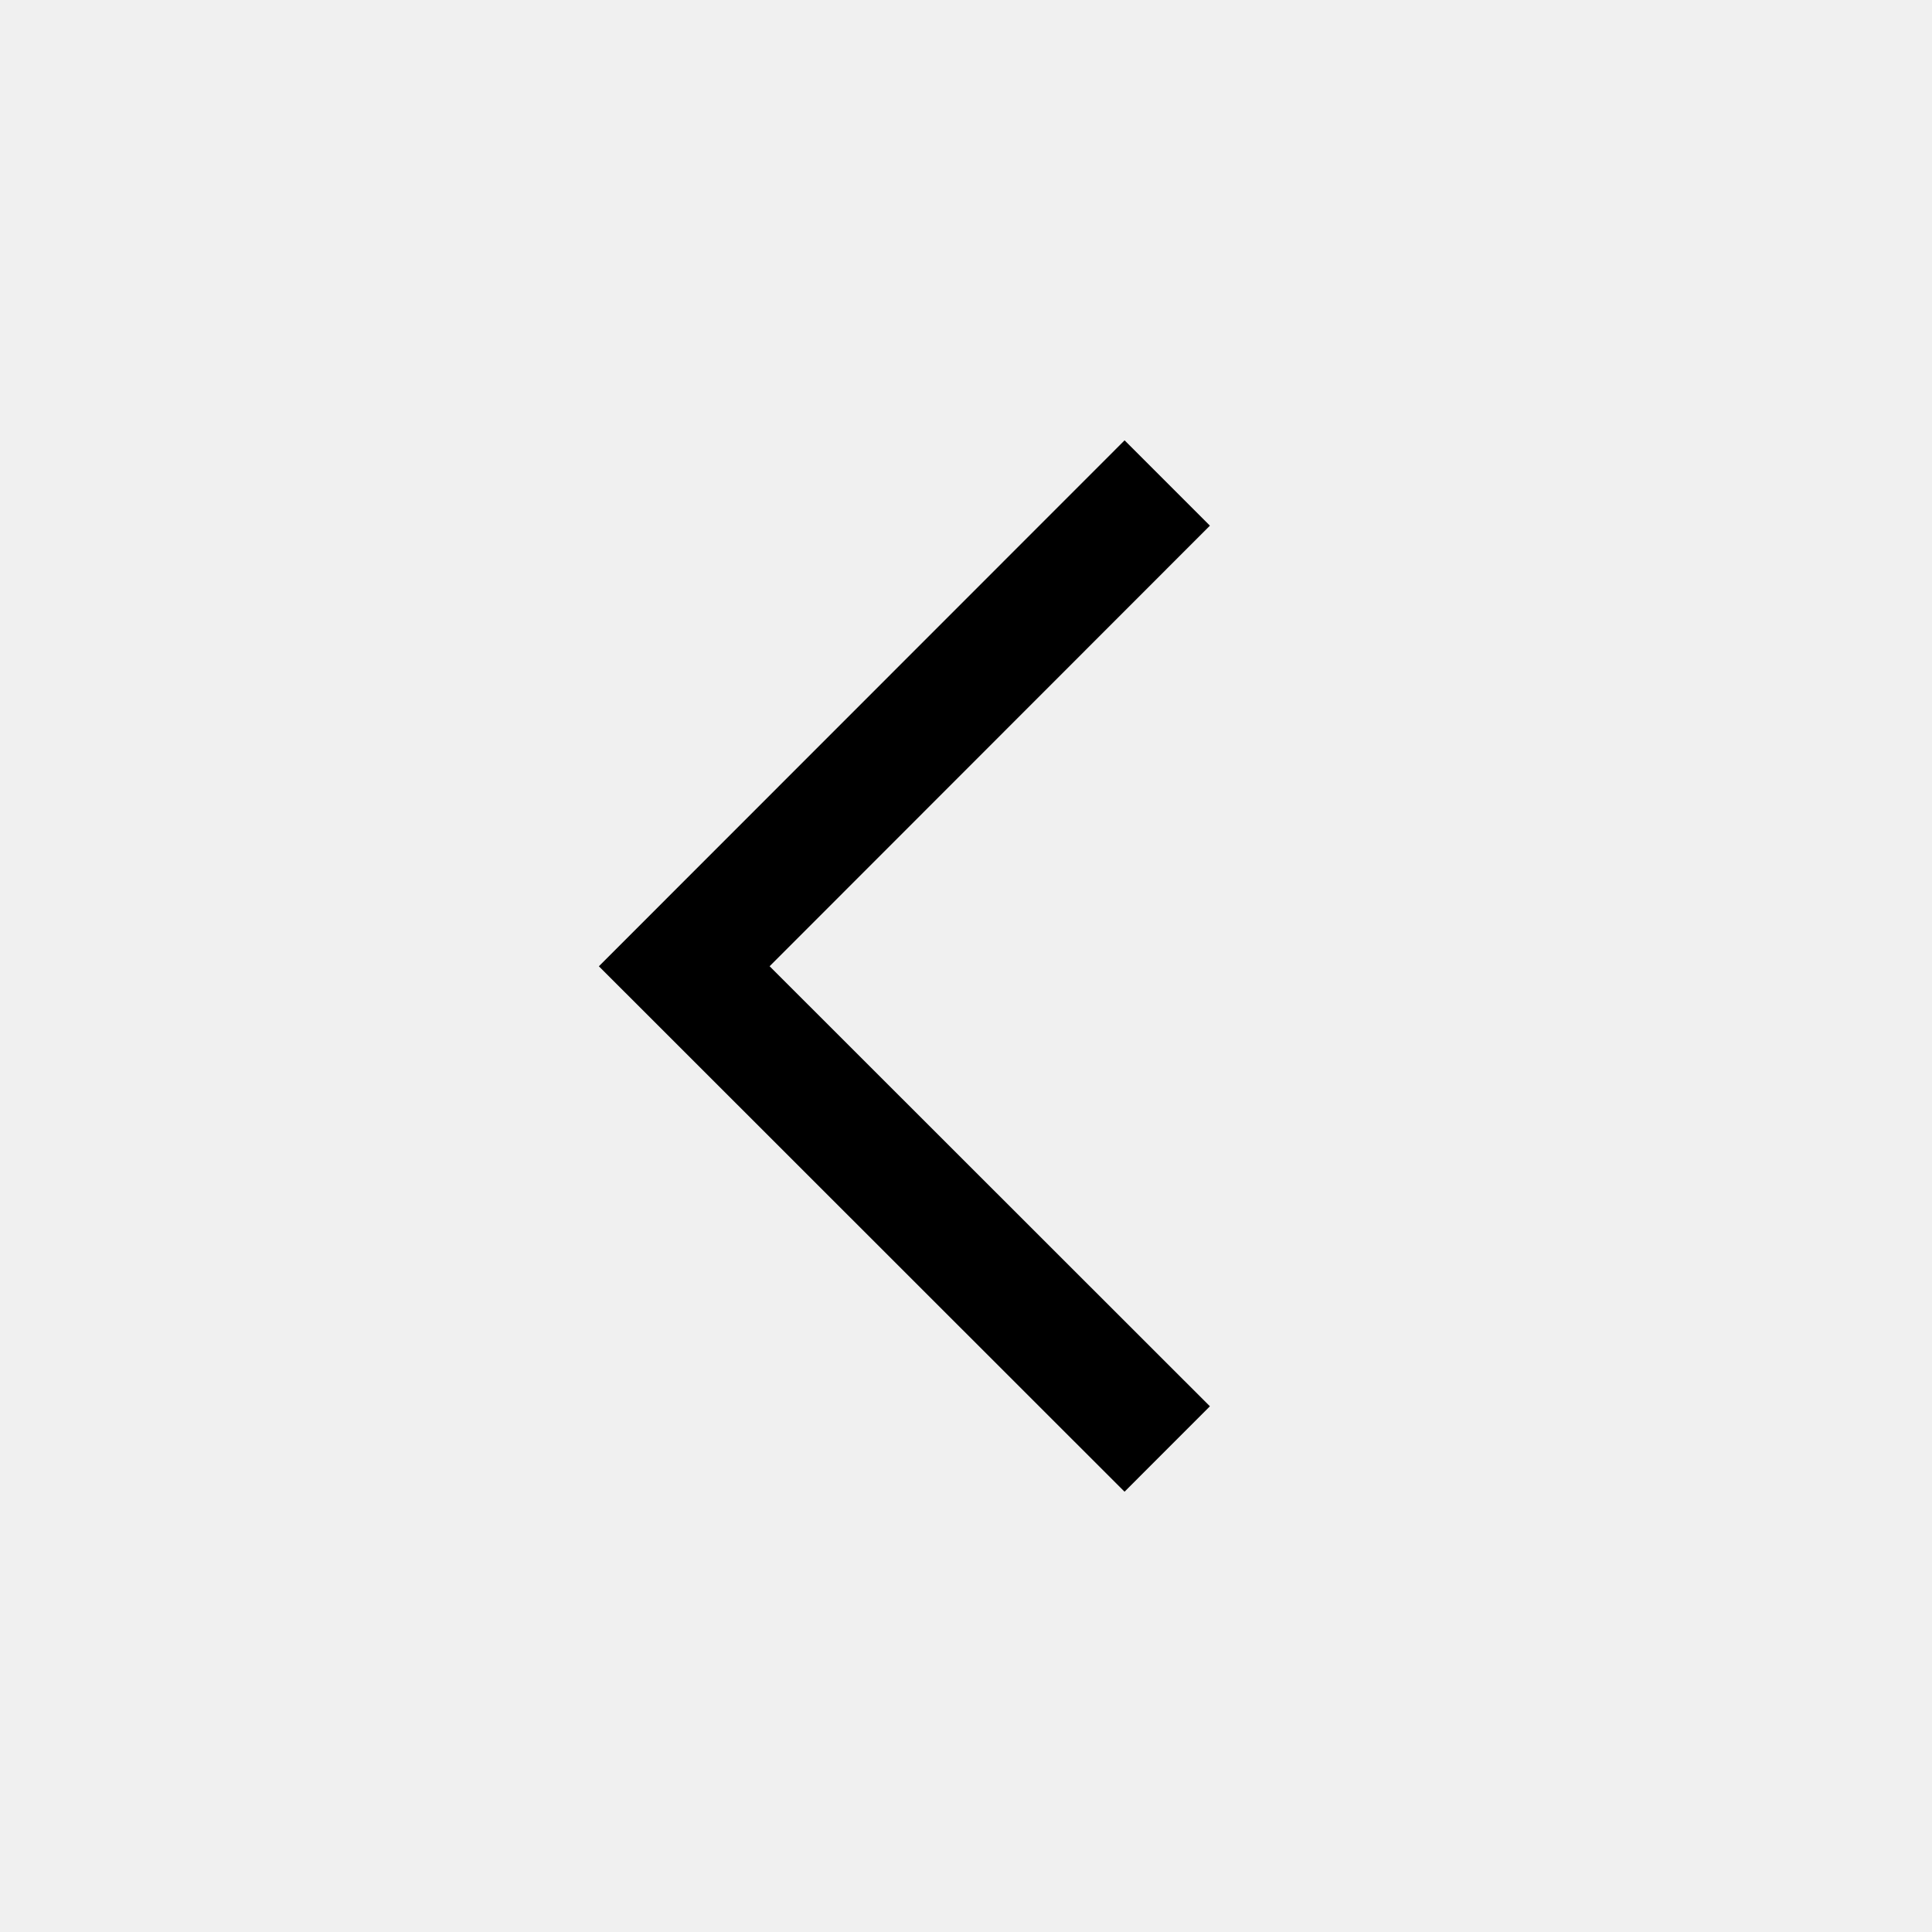
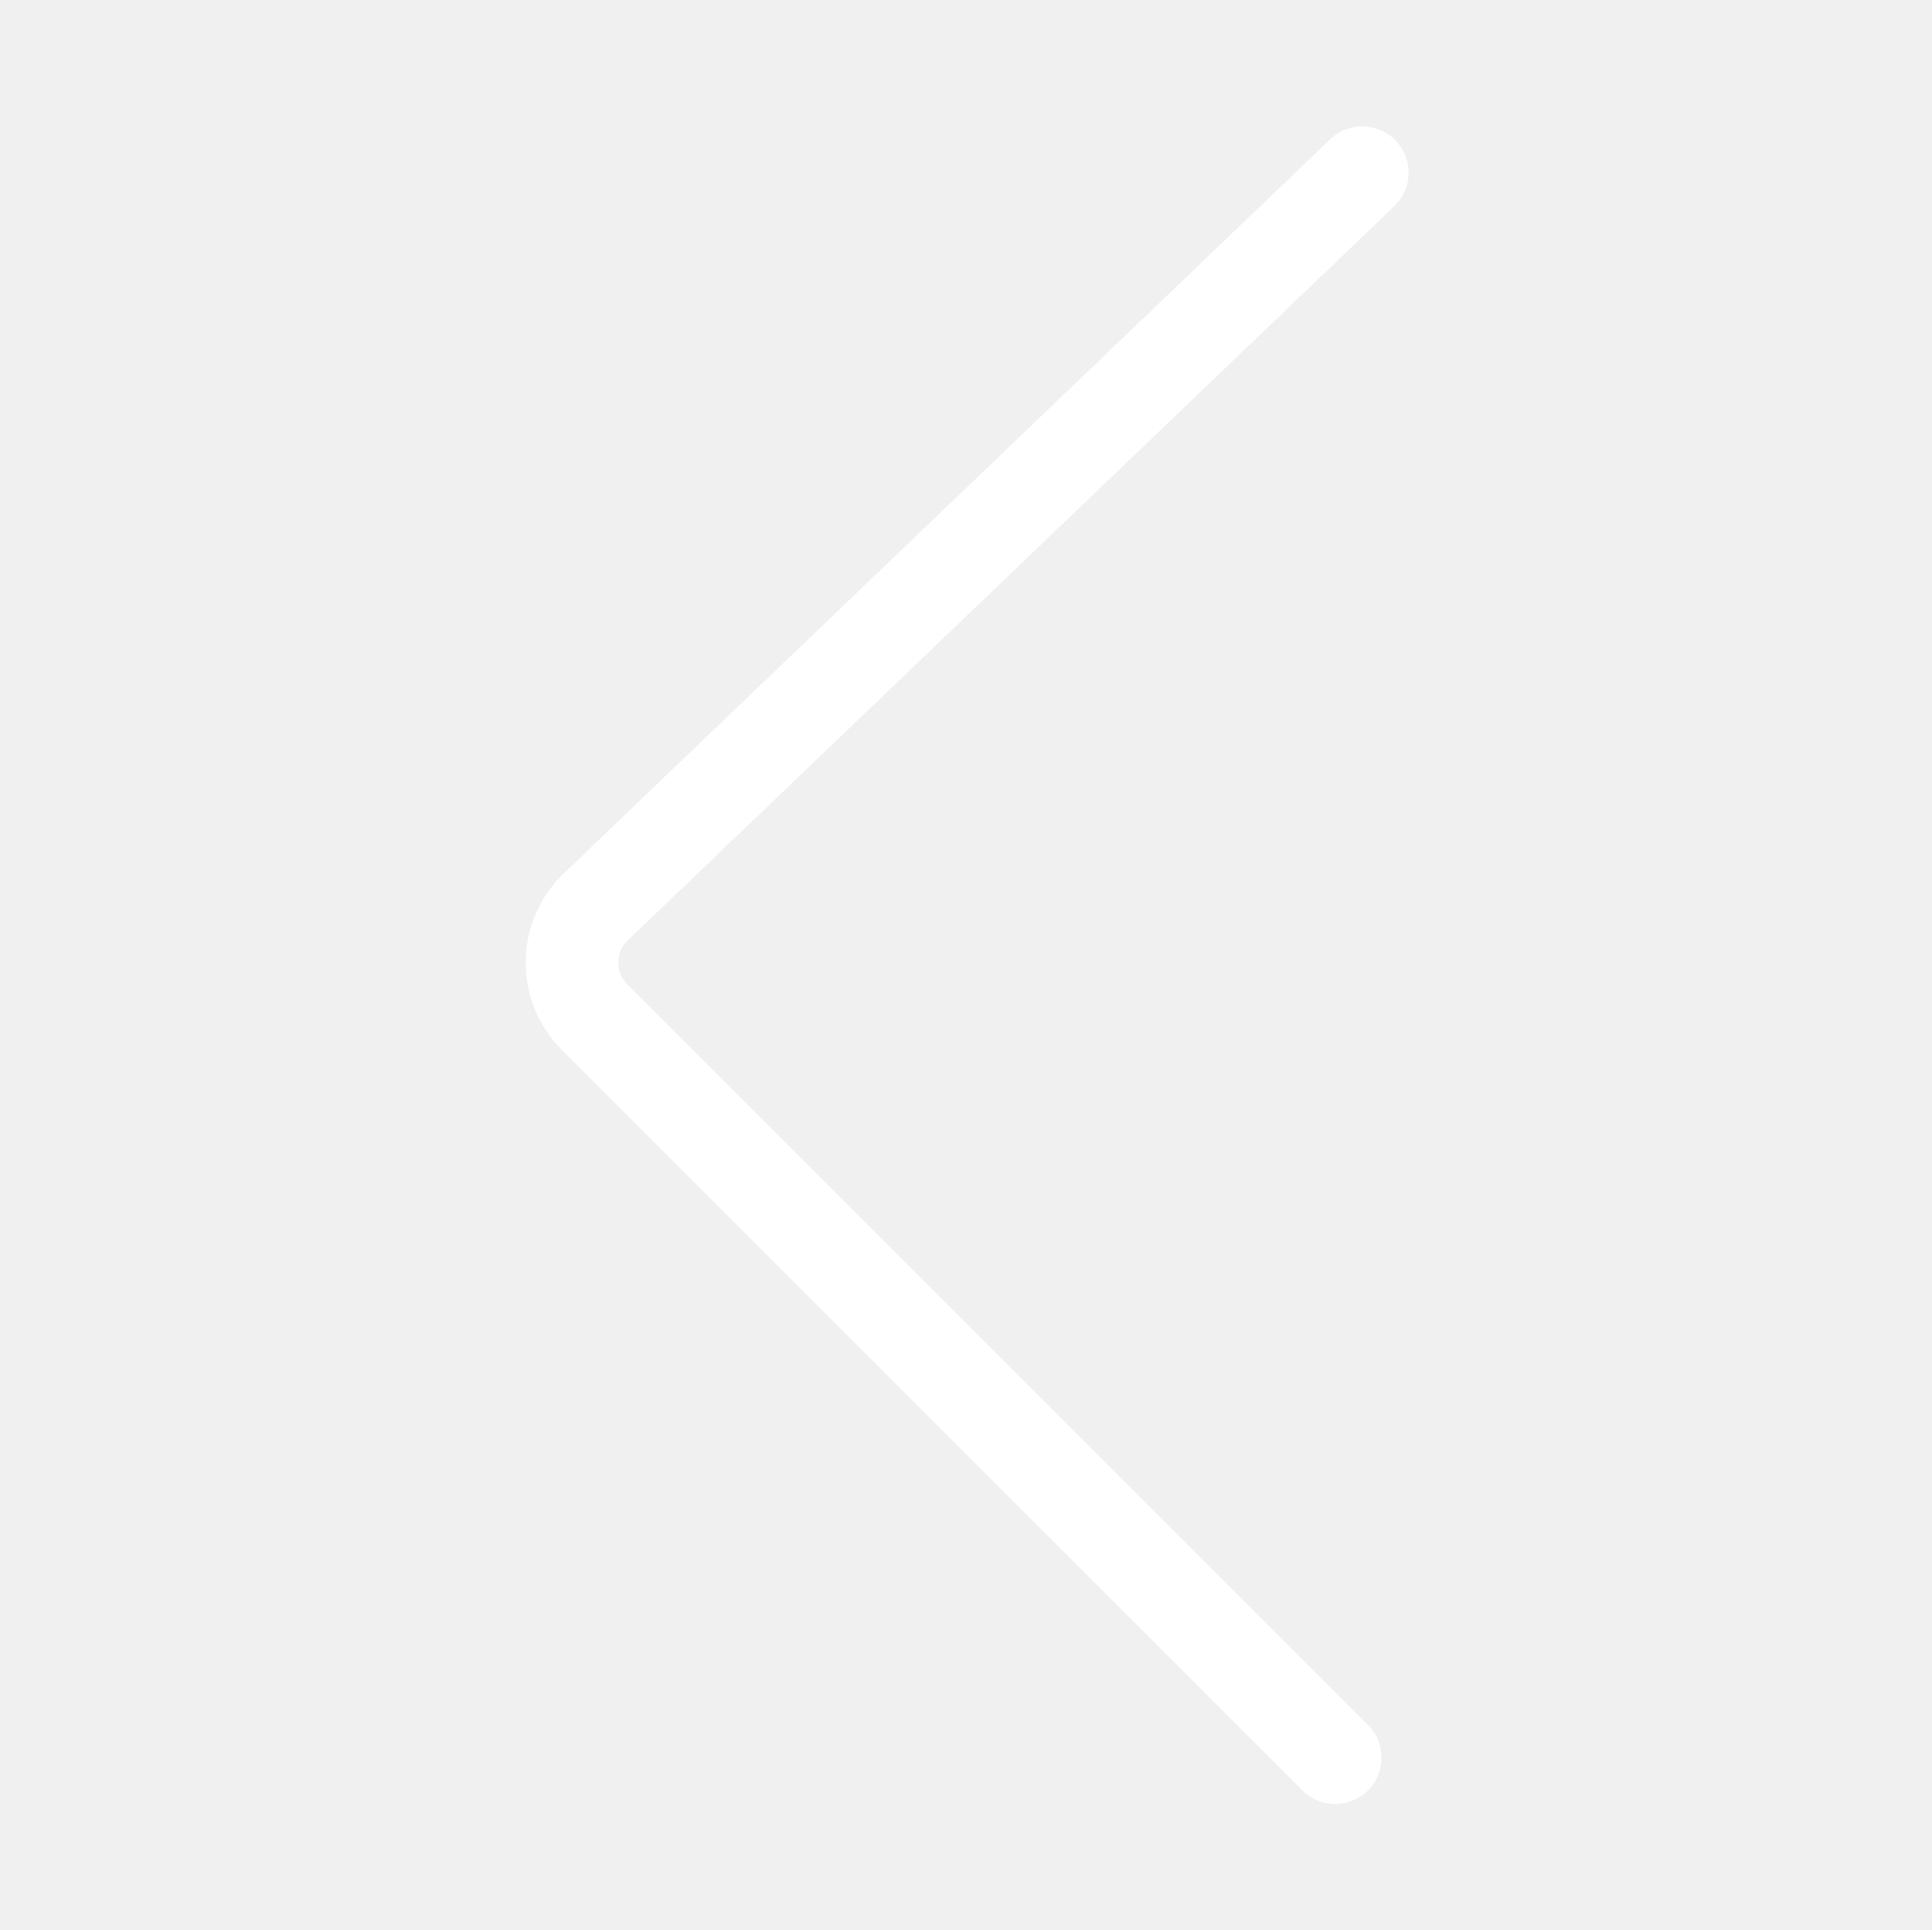
- <svg xmlns="http://www.w3.org/2000/svg" t="1657037070633" class="icon" viewBox="0 0 1024 1024" version="1.1" p-id="5862" width="200" height="200">
+ <svg xmlns="http://www.w3.org/2000/svg" t="1657209583680" class="icon" viewBox="0 0 1025 1024" version="1.1" p-id="1972" width="200.195" height="200">
  <defs>
    <style type="text/css">@font-face { font-family: feedback-iconfont; src: url("//at.alicdn.com/t/font_1031158_u69w8yhxdu.woff2?t=1630033759944") format("woff2"), url("//at.alicdn.com/t/font_1031158_u69w8yhxdu.woff?t=1630033759944") format("woff"), url("//at.alicdn.com/t/font_1031158_u69w8yhxdu.ttf?t=1630033759944") format("truetype"); }
</style>
  </defs>
-   <path d="M641.28 278.613l-45.227-45.227-278.635 278.763 278.613 278.485 45.248-45.269-233.365-233.237z" p-id="5863" />
+   <path d="M708.383 957.297c-6.29 0-12.576-2.399-17.376-7.197l-392.936-392.937c-25.55-25.55-25.55-67.122 0-92.672 0.124-0.124 0.25-0.247 0.376-0.368l407.302-390.221c9.8-9.388 25.355-9.056 34.745 0.744s9.056 25.355-0.744 34.745L332.677 499.39c-3.002 3.077-4.653 7.13-4.653 11.437 0 4.375 1.705 8.49 4.799 11.583l392.936 392.936c9.596 9.597 9.596 25.155 0 34.752C720.962 954.897 714.671 957.297 708.383 957.297z" p-id="1973" fill="#ffffff" />
</svg>
